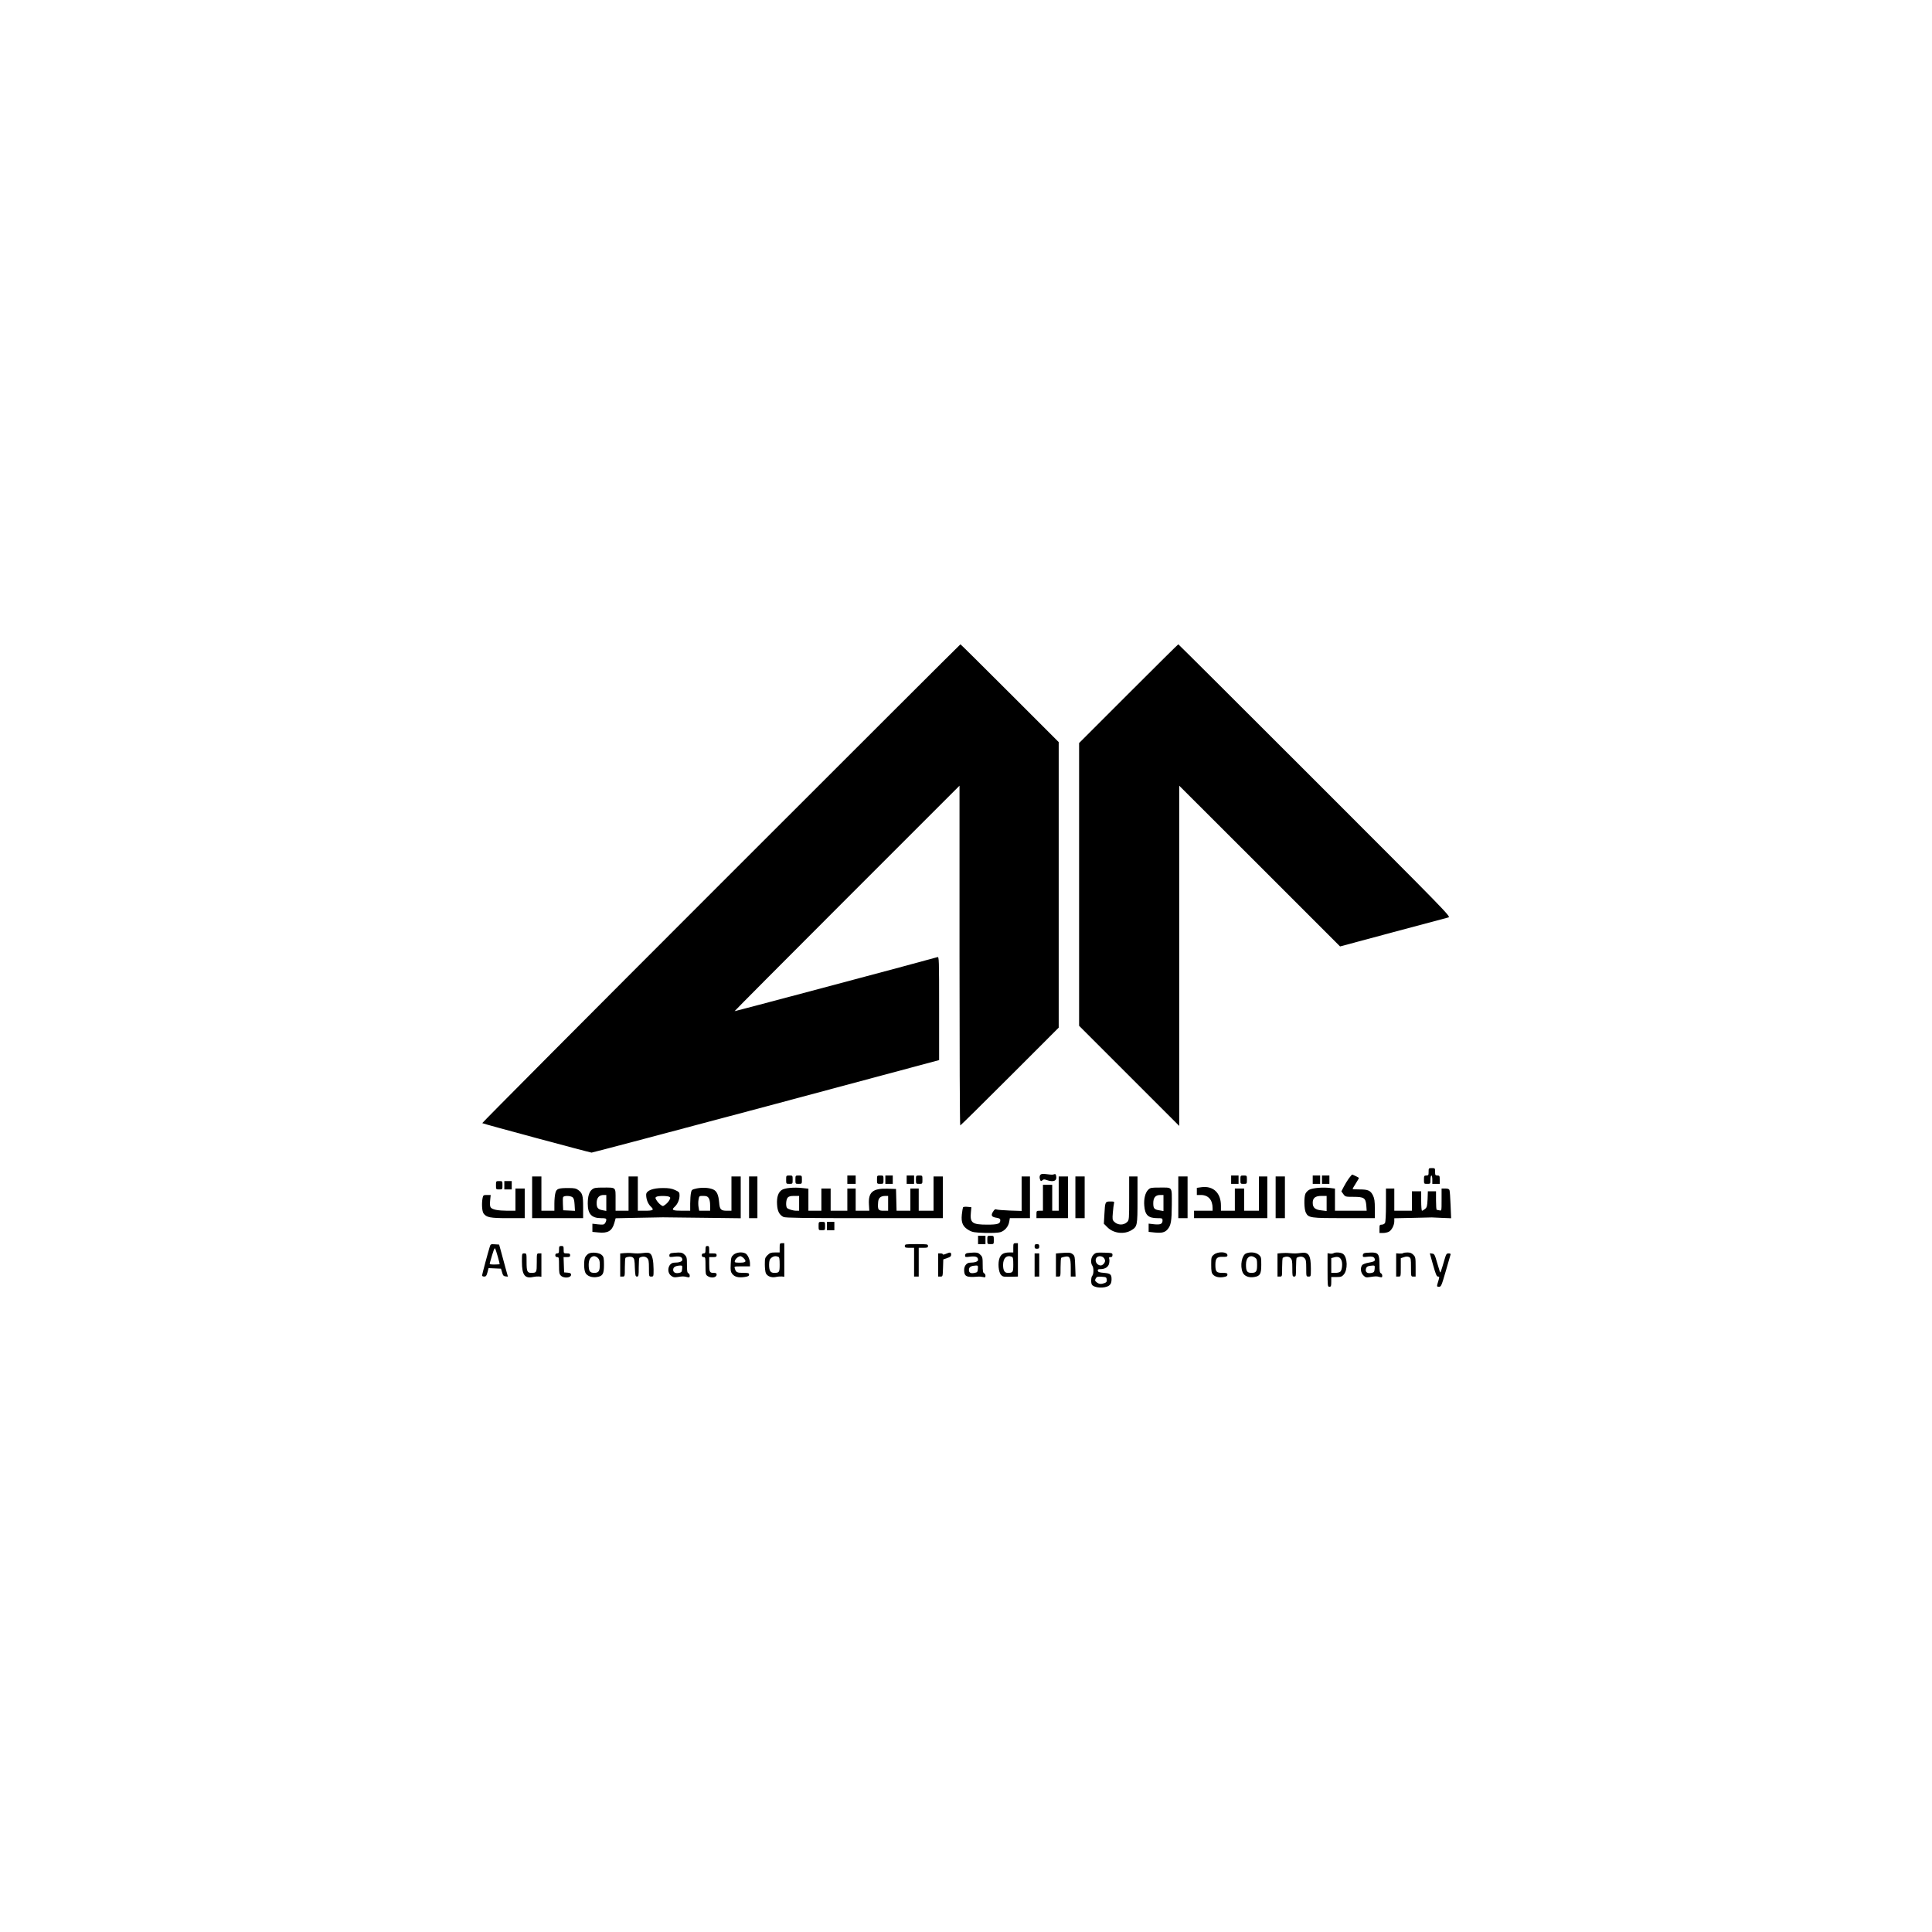
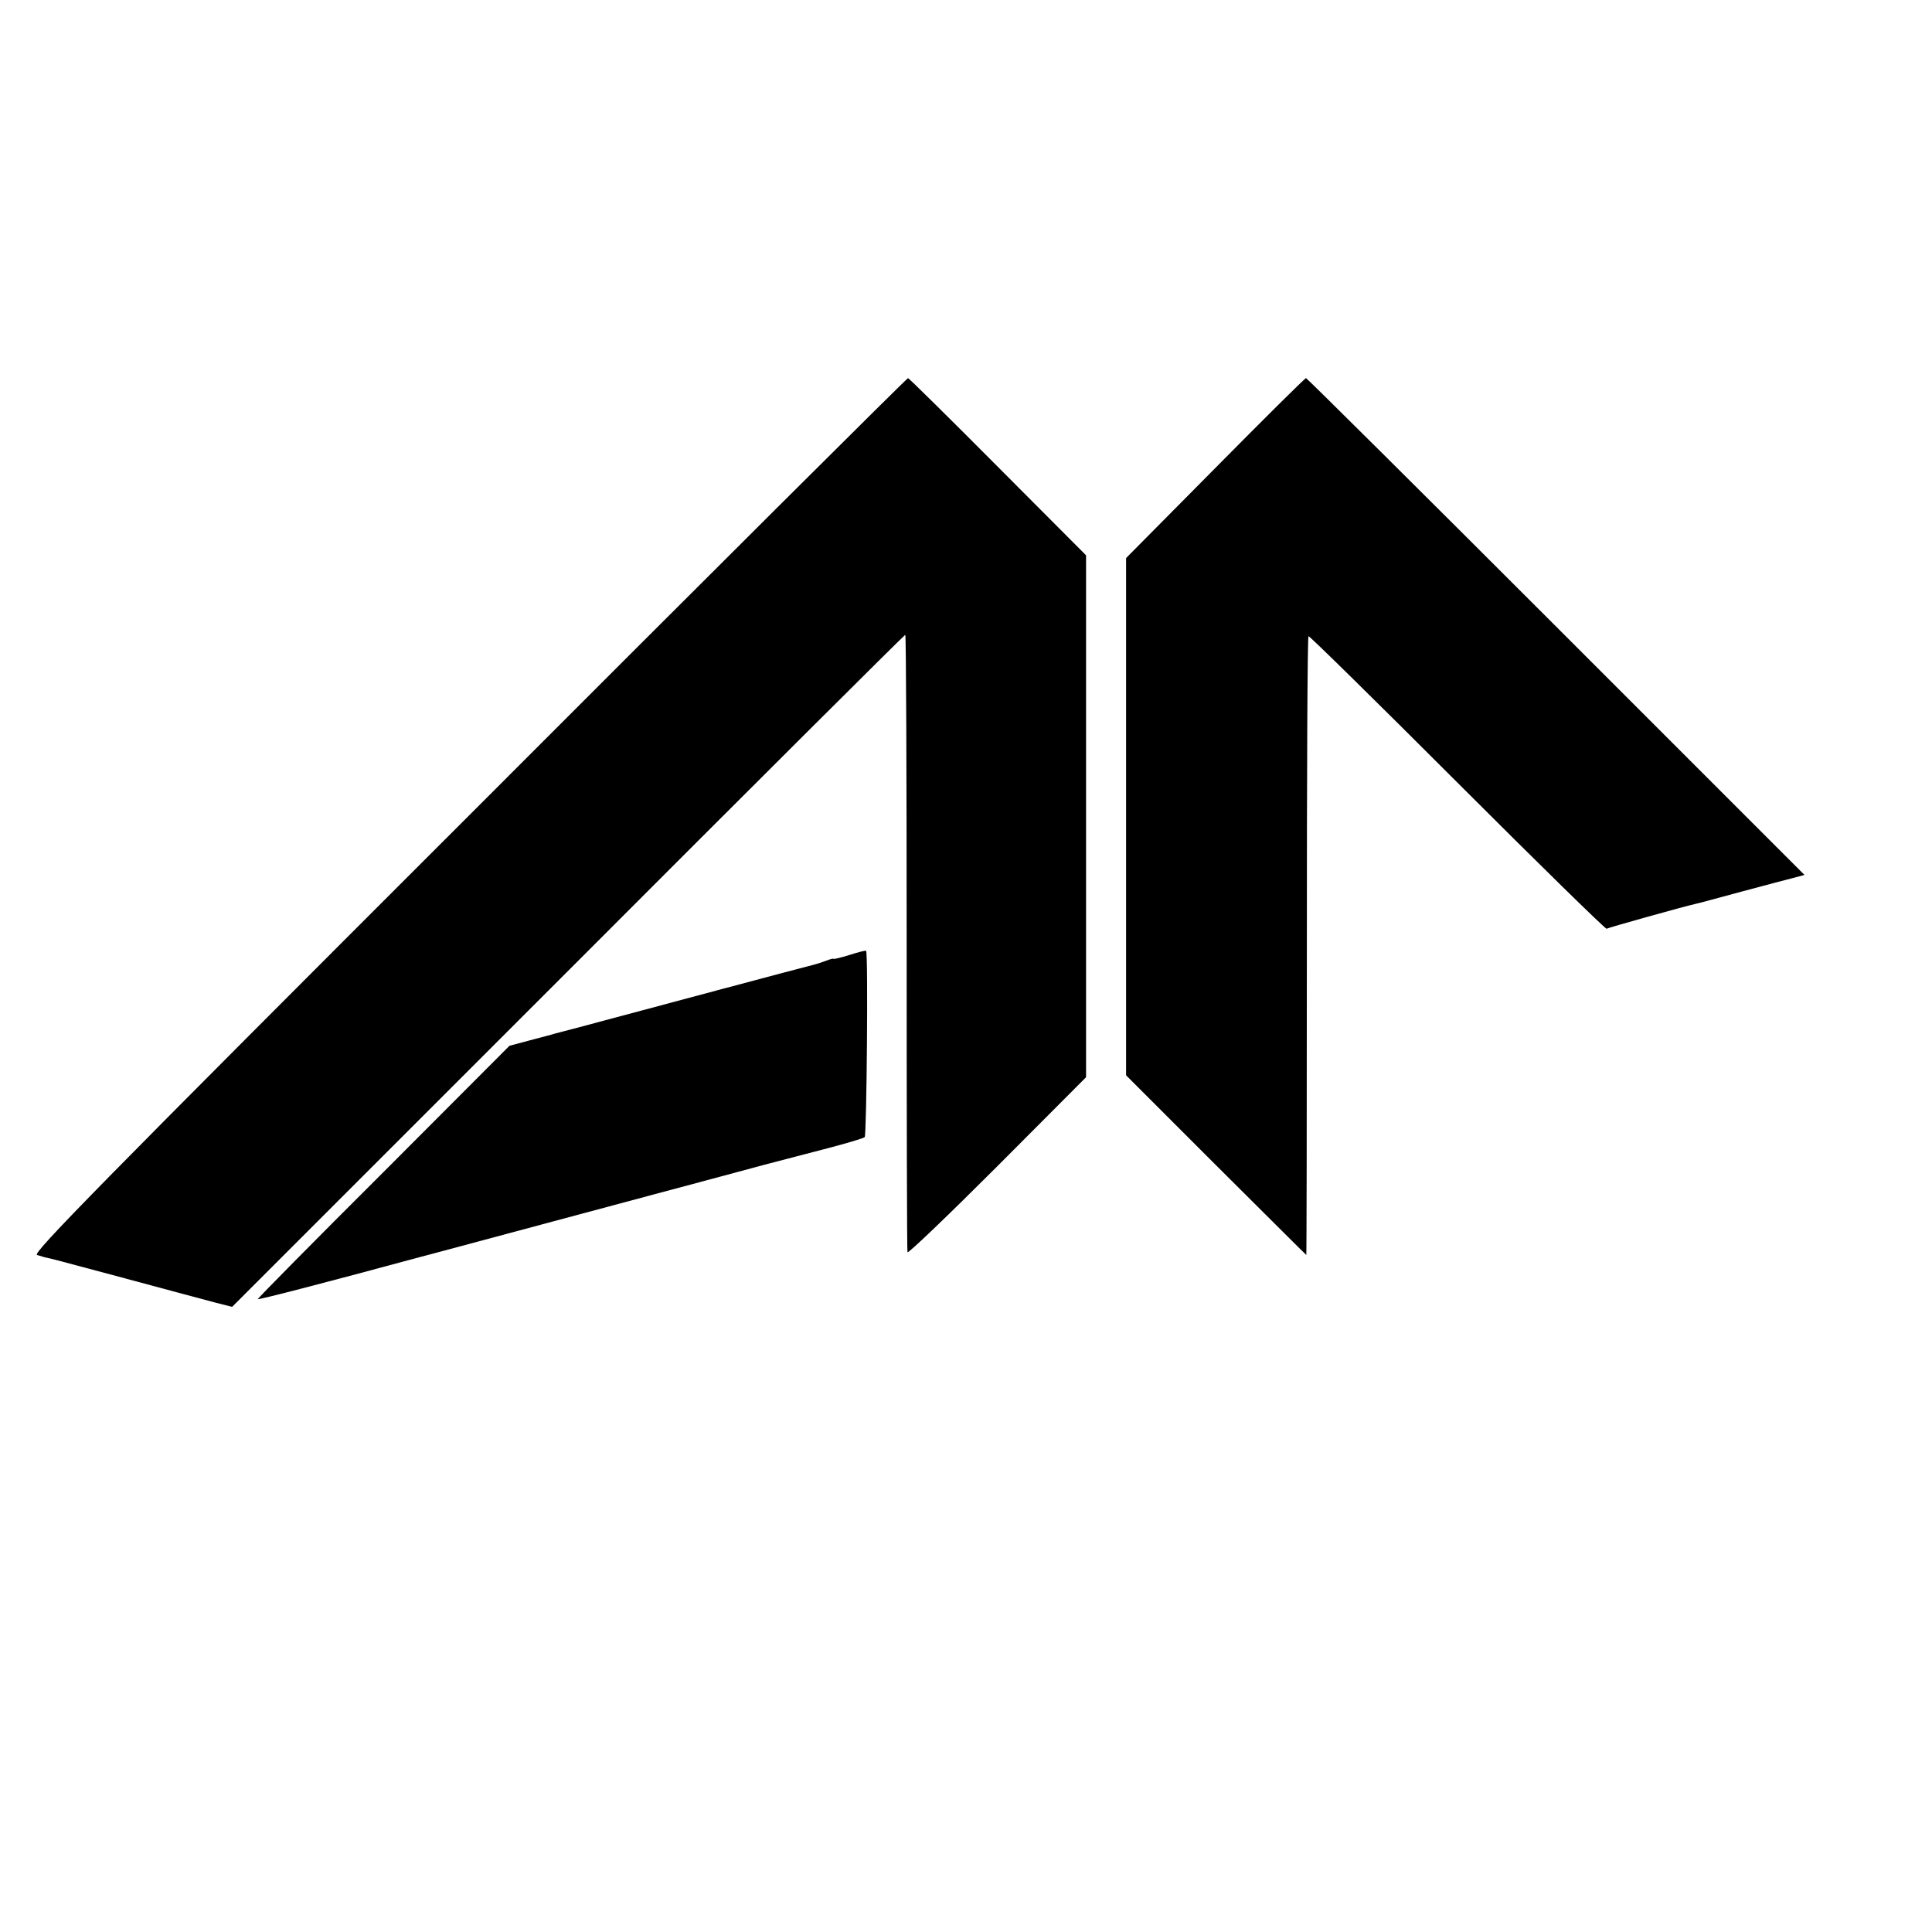
- <svg xmlns="http://www.w3.org/2000/svg" version="1.0" width="2084pt" height="2084pt" viewBox="0 0 2084 2084" preserveAspectRatio="xMidYMid meet">
-   <g transform="translate(0,2084) scale(0.1,-0.1)" fill="#000000" stroke="none">
-     <path d="M7775 11310 c-1418 -1418 -2576 -2582 -2573 -2585 6 -7 1153 -315 1179 -318 9 0 856 224 1883 498 l1866 500 0 558 c0 527 -1 558 -17 553 -67 -21 -2186 -586 -2189 -583 -2 1 543 549 1211 1217 l1215 1215 0 -1833 c0 -1007 3 -1832 8 -1832 4 0 244 237 535 528 l527 527 0 1540 0 1540 -528 528 c-290 290 -529 527 -532 527 -3 0 -1166 -1161 -2585 -2580z" />
-     <path d="M12172 13357 l-532 -532 0 -1525 0 -1525 540 -540 540 -540 0 1835 0 1835 868 -867 867 -867 570 153 c314 84 583 156 599 160 29 7 -12 49 -1440 1477 -808 808 -1471 1469 -1474 1469 -3 0 -245 -240 -538 -533z" />
-     <path d="M15410 8200 c0 -36 -2 -40 -25 -40 -23 0 -25 -4 -25 -45 0 -45 0 -45 35 -45 35 0 35 0 35 45 0 25 5 45 10 45 6 0 10 -20 10 -45 l0 -45 40 0 40 0 0 45 c0 41 -2 45 -25 45 -22 0 -25 4 -25 40 0 39 -1 40 -35 40 -34 0 -35 -1 -35 -40z" />
-     <path d="M11222 8167 c-8 -9 -10 -26 -6 -41 7 -28 14 -32 31 -15 9 9 20 9 44 0 72 -25 112 -9 102 42 -4 21 -9 26 -22 21 -17 -7 -20 -7 -92 2 -33 4 -48 2 -57 -9z" />
-     <path d="M14549 8128 c-17 -24 -42 -65 -55 -91 l-25 -48 21 -29 c21 -29 23 -30 110 -30 113 0 131 -12 138 -93 l4 -57 -171 0 -171 0 0 119 0 120 -56 7 c-77 9 -183 0 -220 -19 -16 -8 -35 -27 -42 -42 -18 -38 -15 -170 4 -206 28 -56 50 -59 414 -59 l330 0 0 102 c0 81 -4 110 -20 143 -26 53 -53 65 -145 65 -41 0 -75 2 -75 5 0 3 16 31 36 62 19 30 34 56 32 58 -7 6 -67 35 -72 35 -3 0 -20 -19 -37 -42z m-239 -269 l0 -82 -57 7 c-68 7 -93 30 -93 82 0 52 28 74 95 74 l55 0 0 -81z" />
-     <path d="M8480 8115 c0 -45 0 -45 35 -45 35 0 35 0 35 45 0 45 0 45 -35 45 -35 0 -35 0 -35 -45z" />
-     <path d="M8580 8115 c0 -45 0 -45 35 -45 35 0 35 0 35 45 0 45 0 45 -35 45 -35 0 -35 0 -35 -45z" />
-     <path d="M9140 8115 l0 -45 45 0 45 0 0 45 0 45 -45 0 -45 0 0 -45z" />
-     <path d="M9460 8115 c0 -45 0 -45 35 -45 35 0 35 0 35 45 0 45 0 45 -35 45 -35 0 -35 0 -35 -45z" />
-     <path d="M9550 8115 l0 -45 40 0 40 0 0 45 0 45 -40 0 -40 0 0 -45z" />
-     <path d="M9780 8115 l0 -45 40 0 40 0 0 45 0 45 -40 0 -40 0 0 -45z" />
-     <path d="M9880 8115 c0 -45 0 -45 35 -45 35 0 35 0 35 45 0 45 0 45 -35 45 -35 0 -35 0 -35 -45z" />
-     <path d="M13280 8115 l0 -45 40 0 40 0 0 45 0 45 -40 0 -40 0 0 -45z" />
-     <path d="M13380 8115 c0 -45 0 -45 35 -45 35 0 35 0 35 45 0 45 0 45 -35 45 -35 0 -35 0 -35 -45z" />
-     <path d="M14160 8115 l0 -45 40 0 40 0 0 45 0 45 -40 0 -40 0 0 -45z" />
-     <path d="M14260 8115 l0 -45 40 0 40 0 0 45 0 45 -40 0 -40 0 0 -45z" />
-     <path d="M5740 7925 l0 -225 275 0 275 0 0 118 c0 127 -7 152 -53 186 -23 17 -43 21 -105 21 -109 0 -129 -7 -141 -53 -6 -20 -11 -72 -11 -114 l0 -78 -70 0 -70 0 0 185 0 185 -50 0 -50 0 0 -225z m435 1 c14 -10 20 -30 23 -80 l4 -67 -63 3 -64 3 -3 64 c-2 35 -1 70 2 77 7 18 76 18 101 0z" />
-     <path d="M6780 7965 l0 -185 -70 0 -70 0 0 119 c0 139 9 131 -136 131 -77 0 -95 -3 -117 -20 -32 -25 -47 -75 -47 -153 0 -112 41 -157 145 -157 46 0 55 -3 55 -18 0 -10 -6 -26 -14 -37 -11 -16 -22 -17 -75 -12 l-61 7 0 -44 0 -44 63 -6 c103 -11 148 15 173 100 l15 53 242 5 c133 3 253 5 267 5 14 0 208 -2 433 -5 l407 -5 0 226 0 225 -50 0 -50 0 0 -185 0 -185 -48 0 c-67 0 -79 13 -85 92 -7 80 -25 120 -63 137 -44 20 -115 24 -177 12 -54 -12 -57 -14 -64 -49 -4 -20 -8 -72 -8 -114 l0 -78 -85 0 c-105 0 -120 8 -84 41 33 30 54 78 54 124 0 33 -4 38 -47 58 -38 17 -67 22 -133 22 -110 0 -180 -28 -180 -72 0 -50 19 -98 50 -128 39 -37 27 -45 -67 -45 l-73 0 0 185 0 185 -50 0 -50 0 0 -185z m-240 -101 l0 -86 -37 7 c-54 9 -68 27 -67 82 1 54 28 83 75 83 l29 0 0 -86z m680 66 c13 -8 13 -12 0 -36 -8 -15 -27 -36 -42 -47 -28 -21 -28 -21 -54 -1 -14 10 -33 32 -42 47 -15 24 -15 29 -2 37 20 13 121 12 140 0z m424 -12 c10 -14 16 -44 16 -80 l0 -58 -59 0 -59 0 -7 40 c-4 22 -4 58 0 80 7 40 7 40 50 40 34 0 47 -5 59 -22z" />
-     <path d="M8080 7925 l0 -225 45 0 45 0 0 225 0 225 -45 0 -45 0 0 -225z" />
-     <path d="M10070 7965 l0 -185 -80 0 -80 0 0 120 0 120 -45 0 -45 0 0 -120 0 -120 -75 0 -74 0 -3 118 -3 117 -95 3 c-156 4 -205 -38 -197 -170 l4 -68 -73 0 -74 0 0 120 0 120 -45 0 -45 0 0 -120 0 -120 -90 0 -90 0 0 120 0 120 -50 0 -50 0 0 -120 0 -120 -70 0 -70 0 0 119 0 119 -66 7 c-89 10 -188 1 -220 -20 -39 -25 -57 -78 -52 -157 4 -73 24 -112 69 -135 18 -10 219 -13 872 -13 l847 0 0 225 0 225 -50 0 -50 0 0 -185z m-1450 -105 l0 -80 -28 0 c-38 0 -94 17 -104 32 -14 23 -9 91 9 110 12 13 30 18 70 18 l53 0 0 -80z m960 0 l0 -80 -50 0 c-57 0 -64 11 -58 91 3 48 27 69 81 69 l27 0 0 -80z" />
-     <path d="M11020 7964 l0 -186 -127 4 c-71 3 -136 8 -145 12 -13 6 -22 -1 -37 -25 -25 -40 -15 -57 40 -65 29 -5 39 -11 39 -25 0 -40 -26 -49 -141 -49 -163 0 -188 19 -176 135 l5 53 -41 4 c-23 3 -45 0 -49 -5 -3 -6 -9 -41 -13 -79 -9 -87 11 -131 76 -168 39 -22 58 -25 173 -29 78 -2 145 1 167 8 47 14 87 61 95 112 l7 39 108 0 109 0 0 225 0 225 -45 0 -45 0 0 -186z" />
-     <path d="M11420 7965 l0 -185 -35 0 -35 0 0 140 0 140 -50 0 -50 0 0 -140 0 -140 -35 0 c-34 0 -35 -1 -35 -40 l0 -40 170 0 170 0 0 225 0 225 -50 0 -50 0 0 -185z" />
-     <path d="M11600 7925 l0 -225 50 0 50 0 0 225 0 225 -50 0 -50 0 0 -225z" />
-     <path d="M12180 7915 c0 -221 -1 -236 -20 -255 -39 -39 -102 -38 -142 2 -19 19 -20 28 -14 97 3 42 9 86 12 99 6 20 3 22 -39 22 -56 0 -57 -4 -64 -137 l-6 -103 39 -39 c66 -66 181 -79 260 -30 62 38 64 50 64 329 l0 250 -45 0 -45 0 0 -235z" />
-     <path d="M12710 7925 l0 -225 50 0 50 0 0 225 0 225 -50 0 -50 0 0 -225z" />
-     <path d="M13580 7965 l0 -185 -80 0 -80 0 0 120 0 120 -50 0 -50 0 0 -120 0 -120 -75 0 -75 0 0 55 c0 137 -83 216 -210 199 l-50 -7 0 -38 0 -39 43 0 c80 0 127 -52 127 -142 l0 -28 -100 0 -100 0 0 -40 0 -40 395 0 395 0 0 225 0 225 -45 0 -45 0 0 -185z" />
-     <path d="M13760 7925 l0 -225 50 0 50 0 0 225 0 225 -50 0 -50 0 0 -225z" />
-     <path d="M5350 8055 c0 -45 0 -45 35 -45 35 0 35 0 35 45 0 45 0 45 -35 45 -35 0 -35 0 -35 -45z" />
-     <path d="M5440 8055 l0 -45 40 0 40 0 0 45 0 45 -40 0 -40 0 0 -45z" />
-     <path d="M12385 8006 c-32 -32 -48 -98 -42 -172 8 -101 43 -134 142 -134 51 0 55 -2 55 -24 0 -39 -23 -49 -90 -42 l-60 7 0 -44 0 -45 68 -7 c73 -7 107 1 135 33 38 42 46 90 47 268 0 201 13 184 -138 184 -85 0 -95 -2 -117 -24z m165 -142 l0 -87 -42 7 c-58 9 -68 21 -68 77 0 61 24 89 75 89 l35 0 0 -86z" />
-     <path d="M5560 7900 l0 -120 -87 0 c-103 1 -163 12 -180 36 -8 11 -10 36 -6 75 l6 59 -40 0 c-37 0 -41 -2 -47 -31 -12 -60 -7 -144 10 -168 31 -43 70 -51 264 -51 l180 0 0 160 0 160 -50 0 -50 0 0 -120z" />
-     <path d="M14950 7844 c0 -102 -4 -183 -10 -195 -6 -11 -21 -19 -35 -19 -23 0 -25 -4 -25 -45 l0 -45 38 0 c20 0 48 6 62 13 31 15 60 71 60 114 l0 32 198 4 c108 3 202 5 207 5 6 0 55 -2 109 -5 l99 -4 -6 143 c-3 79 -8 151 -12 161 -5 12 -18 17 -46 17 l-39 0 0 -121 c0 -121 0 -121 -22 -115 -13 3 -26 6 -30 6 -5 0 -8 45 -8 100 l0 100 -44 0 -44 0 -3 -86 c-4 -76 -7 -88 -28 -105 -13 -10 -27 -19 -32 -19 -5 0 -9 47 -9 105 l0 105 -50 0 -50 0 0 -105 0 -105 -95 0 -95 0 0 120 0 120 -45 0 -45 0 0 -176z" />
-     <path d="M8830 7615 c0 -45 0 -45 35 -45 35 0 35 0 35 45 0 45 0 45 -35 45 -35 0 -35 0 -35 -45z" />
-     <path d="M8920 7615 l0 -45 40 0 40 0 0 45 0 45 -40 0 -40 0 0 -45z" />
-     <path d="M10550 7465 l0 -45 40 0 40 0 0 45 0 45 -40 0 -40 0 0 -45z" />
-     <path d="M10650 7465 c0 -45 0 -45 35 -45 35 0 35 0 35 45 0 45 0 45 -35 45 -35 0 -35 0 -35 -45z" />
-     <path d="M8410 7380 l0 -50 -51 0 c-43 0 -55 -5 -80 -29 -27 -27 -29 -35 -29 -100 0 -38 5 -81 11 -95 16 -33 59 -50 106 -41 21 5 50 7 66 6 l27 -3 0 181 0 181 -25 0 c-23 0 -25 -3 -25 -50z m-16 -96 c13 -5 16 -22 16 -84 0 -84 -4 -90 -60 -90 -40 0 -54 24 -54 88 1 45 6 59 24 74 23 19 47 22 74 12z" />
-     <path d="M10930 7380 l0 -50 -39 0 c-61 0 -90 -15 -108 -57 -22 -53 -13 -157 16 -186 21 -21 23 -21 144 -18 l37 1 0 180 0 180 -25 0 c-23 0 -25 -3 -25 -50z m-16 -96 c13 -5 16 -22 16 -84 0 -85 -4 -90 -61 -90 -33 0 -49 27 -49 85 0 74 38 110 94 89z" />
-     <path d="M5282 7388 c-20 -64 -82 -295 -82 -306 0 -7 10 -12 23 -12 19 0 25 8 35 45 l12 46 67 -3 67 -3 12 -40 c8 -32 16 -41 37 -43 l26 -3 -26 93 c-14 51 -35 129 -47 173 l-22 80 -46 3 c-44 3 -47 2 -56 -30z m87 -101 c12 -42 21 -79 21 -82 0 -3 -25 -5 -56 -5 -48 0 -55 2 -50 18 38 133 49 163 56 156 4 -5 17 -44 29 -87z" />
-     <path d="M9760 7400 c0 -17 7 -20 50 -20 l50 0 0 -155 0 -155 25 0 25 0 0 155 0 155 50 0 c43 0 50 3 50 20 0 19 -7 20 -125 20 -118 0 -125 -1 -125 -20z" />
-     <path d="M11160 7395 c0 -20 5 -25 25 -25 20 0 25 5 25 25 0 20 -5 25 -25 25 -20 0 -25 -5 -25 -25z" />
-     <path d="M6030 7360 c0 -33 -3 -40 -20 -40 -13 0 -20 -7 -20 -20 0 -13 7 -20 20 -20 19 0 20 -7 20 -90 0 -77 3 -93 20 -110 32 -32 110 -25 110 10 0 14 -9 20 -37 22 l-38 3 -3 83 -3 82 36 0 c28 0 35 4 35 20 0 16 -7 20 -35 20 -34 0 -35 1 -35 40 0 36 -2 40 -25 40 -22 0 -25 -4 -25 -40z" />
-     <path d="M7610 7360 c0 -33 -3 -40 -20 -40 -13 0 -20 -7 -20 -20 0 -13 7 -20 20 -20 19 0 20 -7 20 -94 0 -87 2 -96 22 -110 39 -27 98 -18 98 15 0 15 -7 19 -34 19 -41 0 -46 10 -46 101 l0 69 40 0 c33 0 40 3 40 20 0 17 -7 20 -40 20 l-40 0 0 40 c0 33 -3 40 -20 40 -17 0 -20 -7 -20 -40z" />
-     <path d="M6350 7318 c-13 -7 -30 -25 -37 -38 -17 -34 -16 -135 2 -170 18 -35 71 -54 124 -45 63 10 76 33 76 131 0 72 -3 86 -22 105 -26 27 -106 36 -143 17z m100 -48 c15 -15 20 -33 20 -71 0 -71 -12 -89 -60 -89 -48 0 -60 18 -60 89 0 56 23 91 60 91 11 0 29 -9 40 -20z" />
-     <path d="M6733 7323 l-43 -4 0 -125 0 -124 25 0 c25 0 25 0 25 99 0 55 3 102 8 104 24 14 61 15 78 3 16 -12 20 -30 22 -110 4 -86 6 -96 23 -96 17 0 19 8 19 99 0 55 3 102 8 104 30 17 63 16 82 -3 17 -17 20 -33 20 -110 0 -89 0 -90 25 -90 25 0 25 1 25 78 -1 94 -13 152 -37 170 -13 10 -33 12 -68 7 -56 -7 -72 -7 -130 -2 -22 3 -59 2 -82 0z" />
-     <path d="M7243 7323 c-15 -3 -23 -12 -23 -25 0 -19 4 -20 56 -13 59 7 84 -3 84 -35 0 -18 -35 -30 -86 -30 -64 0 -89 -99 -36 -140 23 -18 34 -21 72 -15 53 9 66 9 103 -1 23 -5 27 -3 27 15 0 12 -7 24 -15 27 -12 5 -15 25 -15 91 0 76 -2 86 -25 108 -19 20 -33 25 -72 24 -26 -1 -58 -4 -70 -6z m115 -170 c-3 -33 -7 -38 -35 -44 -41 -8 -66 9 -61 41 3 24 28 37 76 39 21 1 23 -3 20 -36z" />
-     <path d="M7913 7306 c-25 -22 -28 -31 -31 -103 -3 -67 -1 -82 17 -105 26 -32 65 -42 131 -33 40 6 50 11 50 26 0 17 -8 19 -64 19 -66 0 -78 6 -90 48 -7 22 -6 22 78 22 l86 0 0 30 c0 42 -24 96 -48 109 -37 20 -98 13 -129 -13z m107 -36 c37 -37 26 -50 -39 -50 -55 0 -59 2 -54 20 6 22 39 50 60 50 7 0 22 -9 33 -20z" />
-     <path d="M10203 7315 c-18 -8 -33 -10 -33 -5 0 6 -11 10 -25 10 l-25 0 0 -125 0 -125 25 0 c24 0 24 2 27 93 l3 92 43 15 c33 11 42 19 42 37 0 26 -12 28 -57 8z" />
-     <path d="M10433 7323 c-15 -3 -23 -12 -23 -25 0 -19 4 -20 56 -13 59 7 84 -3 84 -35 0 -18 -35 -30 -86 -30 -36 0 -64 -34 -64 -78 0 -71 23 -83 145 -73 17 2 42 0 58 -4 23 -6 27 -4 27 14 0 12 -7 24 -15 27 -12 5 -15 25 -15 91 0 76 -2 86 -25 108 -19 20 -33 25 -72 24 -26 -1 -58 -4 -70 -6z m115 -170 c-3 -34 -6 -38 -38 -44 -42 -9 -62 5 -58 40 3 26 26 38 76 40 21 1 23 -3 20 -36z" />
-     <path d="M11433 7323 l-43 -4 0 -125 0 -124 25 0 c25 0 25 0 25 99 0 55 3 102 8 104 4 3 21 8 38 11 53 12 64 -10 64 -120 l0 -94 26 0 26 0 -4 111 c-3 102 -5 113 -27 130 -23 19 -42 20 -138 12z" />
-     <path d="M11795 7305 c-29 -28 -34 -88 -11 -120 15 -23 14 -91 -3 -108 -12 -12 -15 -76 -3 -94 19 -30 103 -42 161 -22 37 13 51 35 51 81 0 52 -13 62 -82 68 -49 4 -64 9 -66 23 -3 13 3 17 28 17 50 0 87 24 94 63 4 19 4 42 0 51 -4 12 0 16 15 16 15 0 21 6 21 23 0 21 -4 22 -90 25 -85 2 -92 0 -115 -23z m109 -31 c9 -8 16 -24 16 -34 0 -22 -26 -50 -46 -50 -46 0 -73 57 -42 88 17 17 54 15 72 -4z m34 -236 c3 -22 -2 -30 -23 -38 -38 -14 -60 -12 -85 8 -20 16 -21 21 -11 41 11 19 19 22 64 19 48 -3 52 -5 55 -30z" />
-     <path d="M13093 7306 c-27 -23 -28 -29 -28 -109 0 -69 4 -89 19 -105 23 -26 65 -36 116 -27 30 5 40 11 40 26 0 16 -8 19 -55 19 -64 0 -75 12 -75 87 0 70 17 88 79 86 43 -1 51 2 51 17 0 39 -104 43 -147 6z" />
-     <path d="M13442 7320 c-47 -19 -68 -133 -38 -204 17 -41 67 -61 125 -51 63 10 76 33 76 132 0 80 -1 86 -28 109 -30 26 -90 32 -135 14z m96 -46 c19 -13 22 -24 22 -78 0 -72 -10 -86 -62 -86 -46 0 -58 19 -58 89 0 78 45 113 98 75z" />
-     <path d="M13823 7323 l-43 -4 0 -125 0 -124 25 0 c25 0 25 0 25 99 0 55 3 102 8 104 30 17 63 16 82 -3 17 -17 20 -33 20 -110 0 -83 1 -90 20 -90 19 0 20 7 20 99 0 55 3 102 8 104 30 17 63 16 82 -3 17 -17 20 -33 20 -110 0 -89 0 -90 25 -90 25 0 25 1 25 83 0 149 -23 185 -109 172 -50 -7 -66 -7 -126 -2 -22 3 -59 2 -82 0z" />
-     <path d="M14382 7321 c-7 -4 -24 -6 -38 -3 l-24 4 0 -181 c0 -174 1 -181 20 -181 17 0 20 7 20 53 l0 52 56 0 c48 0 59 4 79 27 44 51 41 183 -6 221 -22 18 -84 23 -107 8z m89 -79 c12 -32 6 -96 -11 -117 -8 -9 -30 -15 -56 -15 l-44 0 0 80 0 79 33 9 c40 11 65 0 78 -36z" />
-     <path d="M14718 7323 c-10 -2 -18 -14 -18 -25 0 -19 4 -20 51 -14 55 7 79 -3 79 -34 0 -14 -13 -20 -62 -29 -37 -6 -68 -18 -75 -28 -22 -29 -16 -81 13 -110 23 -23 30 -25 72 -18 61 9 71 10 105 0 23 -6 27 -4 27 14 0 12 -7 24 -15 27 -12 5 -15 25 -15 95 0 112 -13 130 -92 128 -29 -1 -61 -3 -70 -6z m110 -170 c-3 -33 -7 -38 -35 -44 -44 -9 -68 9 -59 44 6 25 21 33 74 36 21 1 23 -3 20 -36z" />
-     <path d="M15136 7323 c-4 -4 -22 -6 -41 -5 l-35 3 0 -126 0 -125 25 0 c25 0 25 0 25 99 l0 99 35 12 c25 8 40 8 55 0 18 -10 20 -20 20 -110 0 -100 0 -100 25 -100 l25 0 0 105 c0 99 -2 107 -25 130 -17 18 -35 25 -63 25 -21 0 -42 -3 -46 -7z" />
-     <path d="M5630 7230 c0 -144 31 -185 123 -164 17 4 44 6 60 5 l27 -3 0 126 0 126 -25 0 c-25 0 -25 0 -25 -99 0 -107 -2 -111 -59 -111 -44 0 -51 16 -51 117 0 93 0 93 -25 93 -25 0 -25 -1 -25 -90z" />
-     <path d="M11160 7195 l0 -125 25 0 25 0 0 125 0 125 -25 0 -25 0 0 -125z" />
-     <path d="M15458 7196 c28 -100 39 -126 53 -126 17 0 17 -3 4 -47 -19 -62 -19 -63 8 -63 22 0 27 13 72 168 26 92 50 173 52 180 3 7 -4 12 -21 12 -23 0 -27 -7 -46 -72 -38 -130 -43 -144 -48 -128 -3 8 -17 56 -32 105 -23 81 -28 90 -52 93 l-25 3 35 -125z" />
+ <svg xmlns="http://www.w3.org/2000/svg" version="1.0" width="700pt" height="700pt" viewBox="0 0 700 700" preserveAspectRatio="xMidYMid meet">
+   <g transform="translate(0,700) scale(0.1,-0.1)" fill="#000000" stroke="none">
+     <path d="M1699 4045 c-1351 -1350 -1582 -1586 -1565 -1592 22 -7 29 -9 61 -16 11 -3 133 -35 270 -72 138 -37 278 -75 313 -84 l63 -16 1217 1217 c669 670 1219 1218 1222 1218 3 0 5 -501 5 -1112 0 -612 1 -1118 3 -1125 2 -6 148 134 325 311 l322 323 0 945 0 946 -320 321 c-175 176 -322 321 -325 321 -4 0 -720 -713 -1591 -1585z" />
+     <path d="M4403 5304 l-323 -326 0 -937 0 -937 325 -325 c179 -178 326 -325 328 -326 1 -1 2 503 2 1119 0 616 2 1121 6 1123 3 2 245 -236 539 -530 294 -294 537 -532 541 -530 6 4 281 81 322 90 10 2 84 22 165 44 81 22 166 44 189 50 l41 11 -900 900 c-495 495 -903 900 -906 900 -4 0 -152 -147 -329 -326z" />
+     <path d="M3078 3540 c-32 -10 -58 -16 -58 -14 0 2 -12 -1 -27 -7 -16 -6 -35 -12 -43 -14 -8 -2 -161 -42 -340 -90 -292 -78 -559 -150 -600 -160 -8 -3 -48 -13 -89 -24 l-75 -20 -457 -458 c-252 -251 -457 -459 -455 -460 3 -3 254 62 586 152 74 20 142 38 150 40 33 9 402 108 690 185 168 45 352 94 410 110 58 15 161 42 230 60 69 18 129 36 133 40 7 6 13 668 5 675 -2 2 -29 -5 -60 -15z" />
  </g>
</svg>
